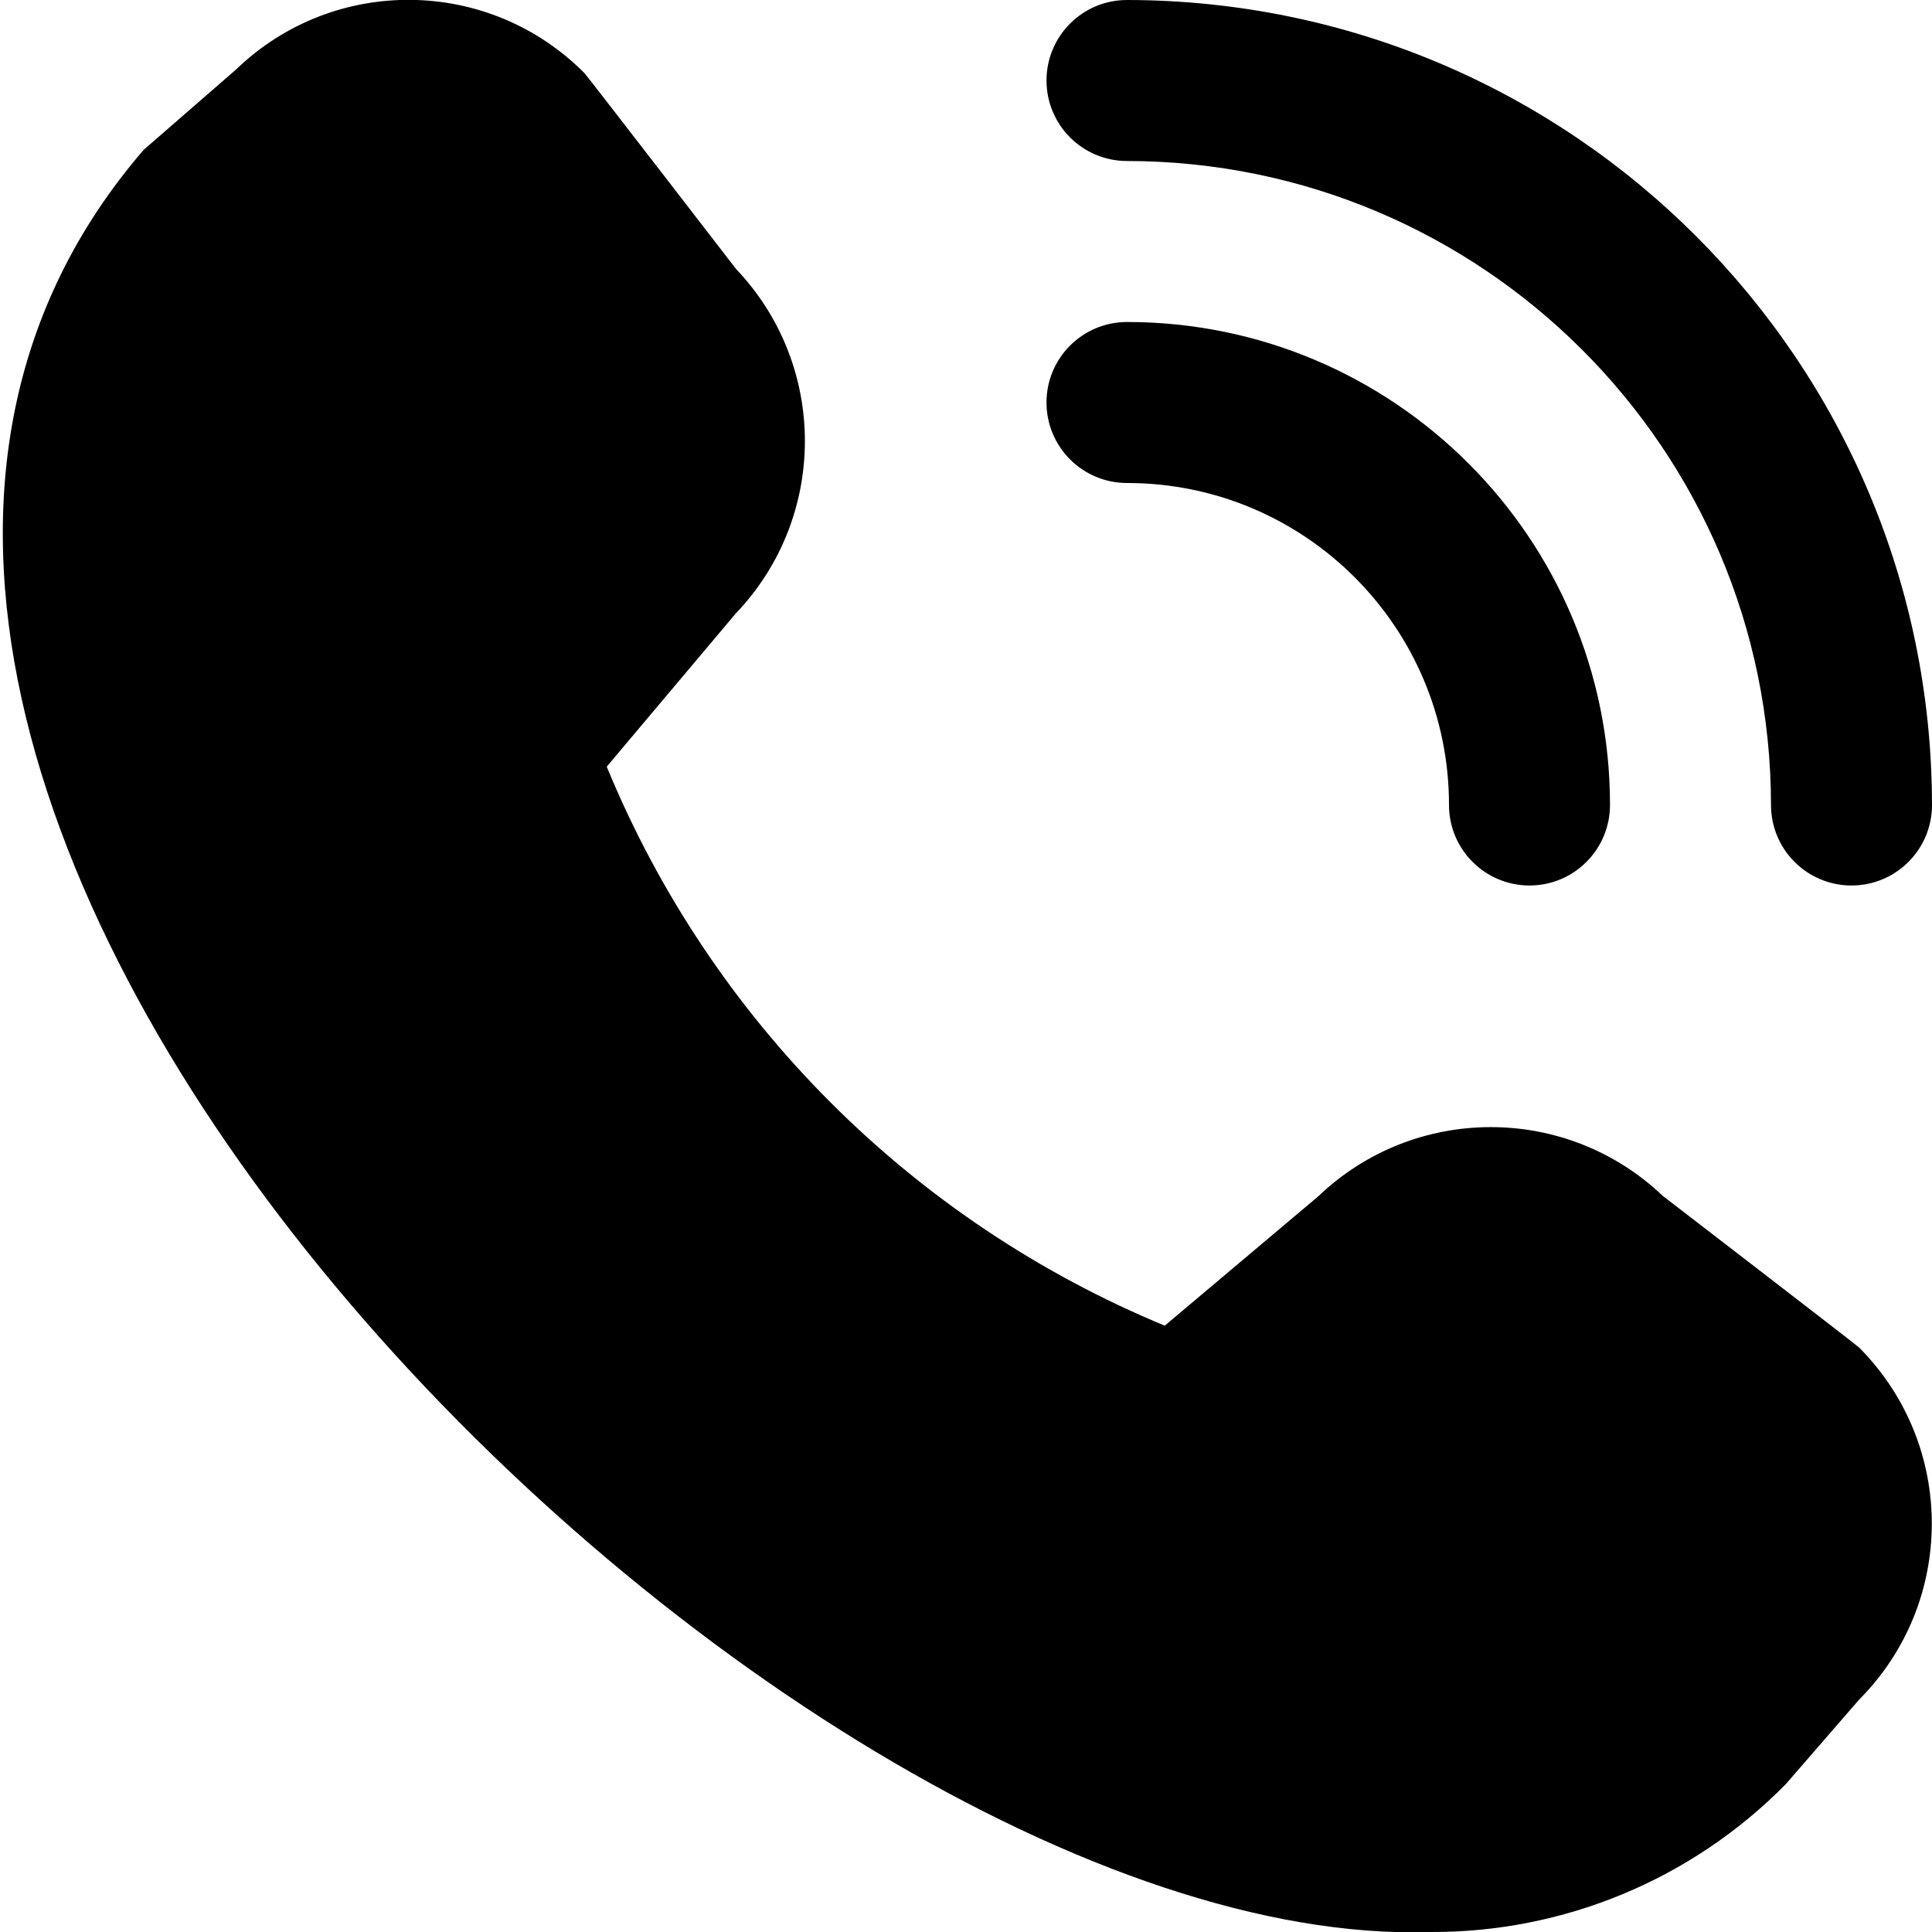
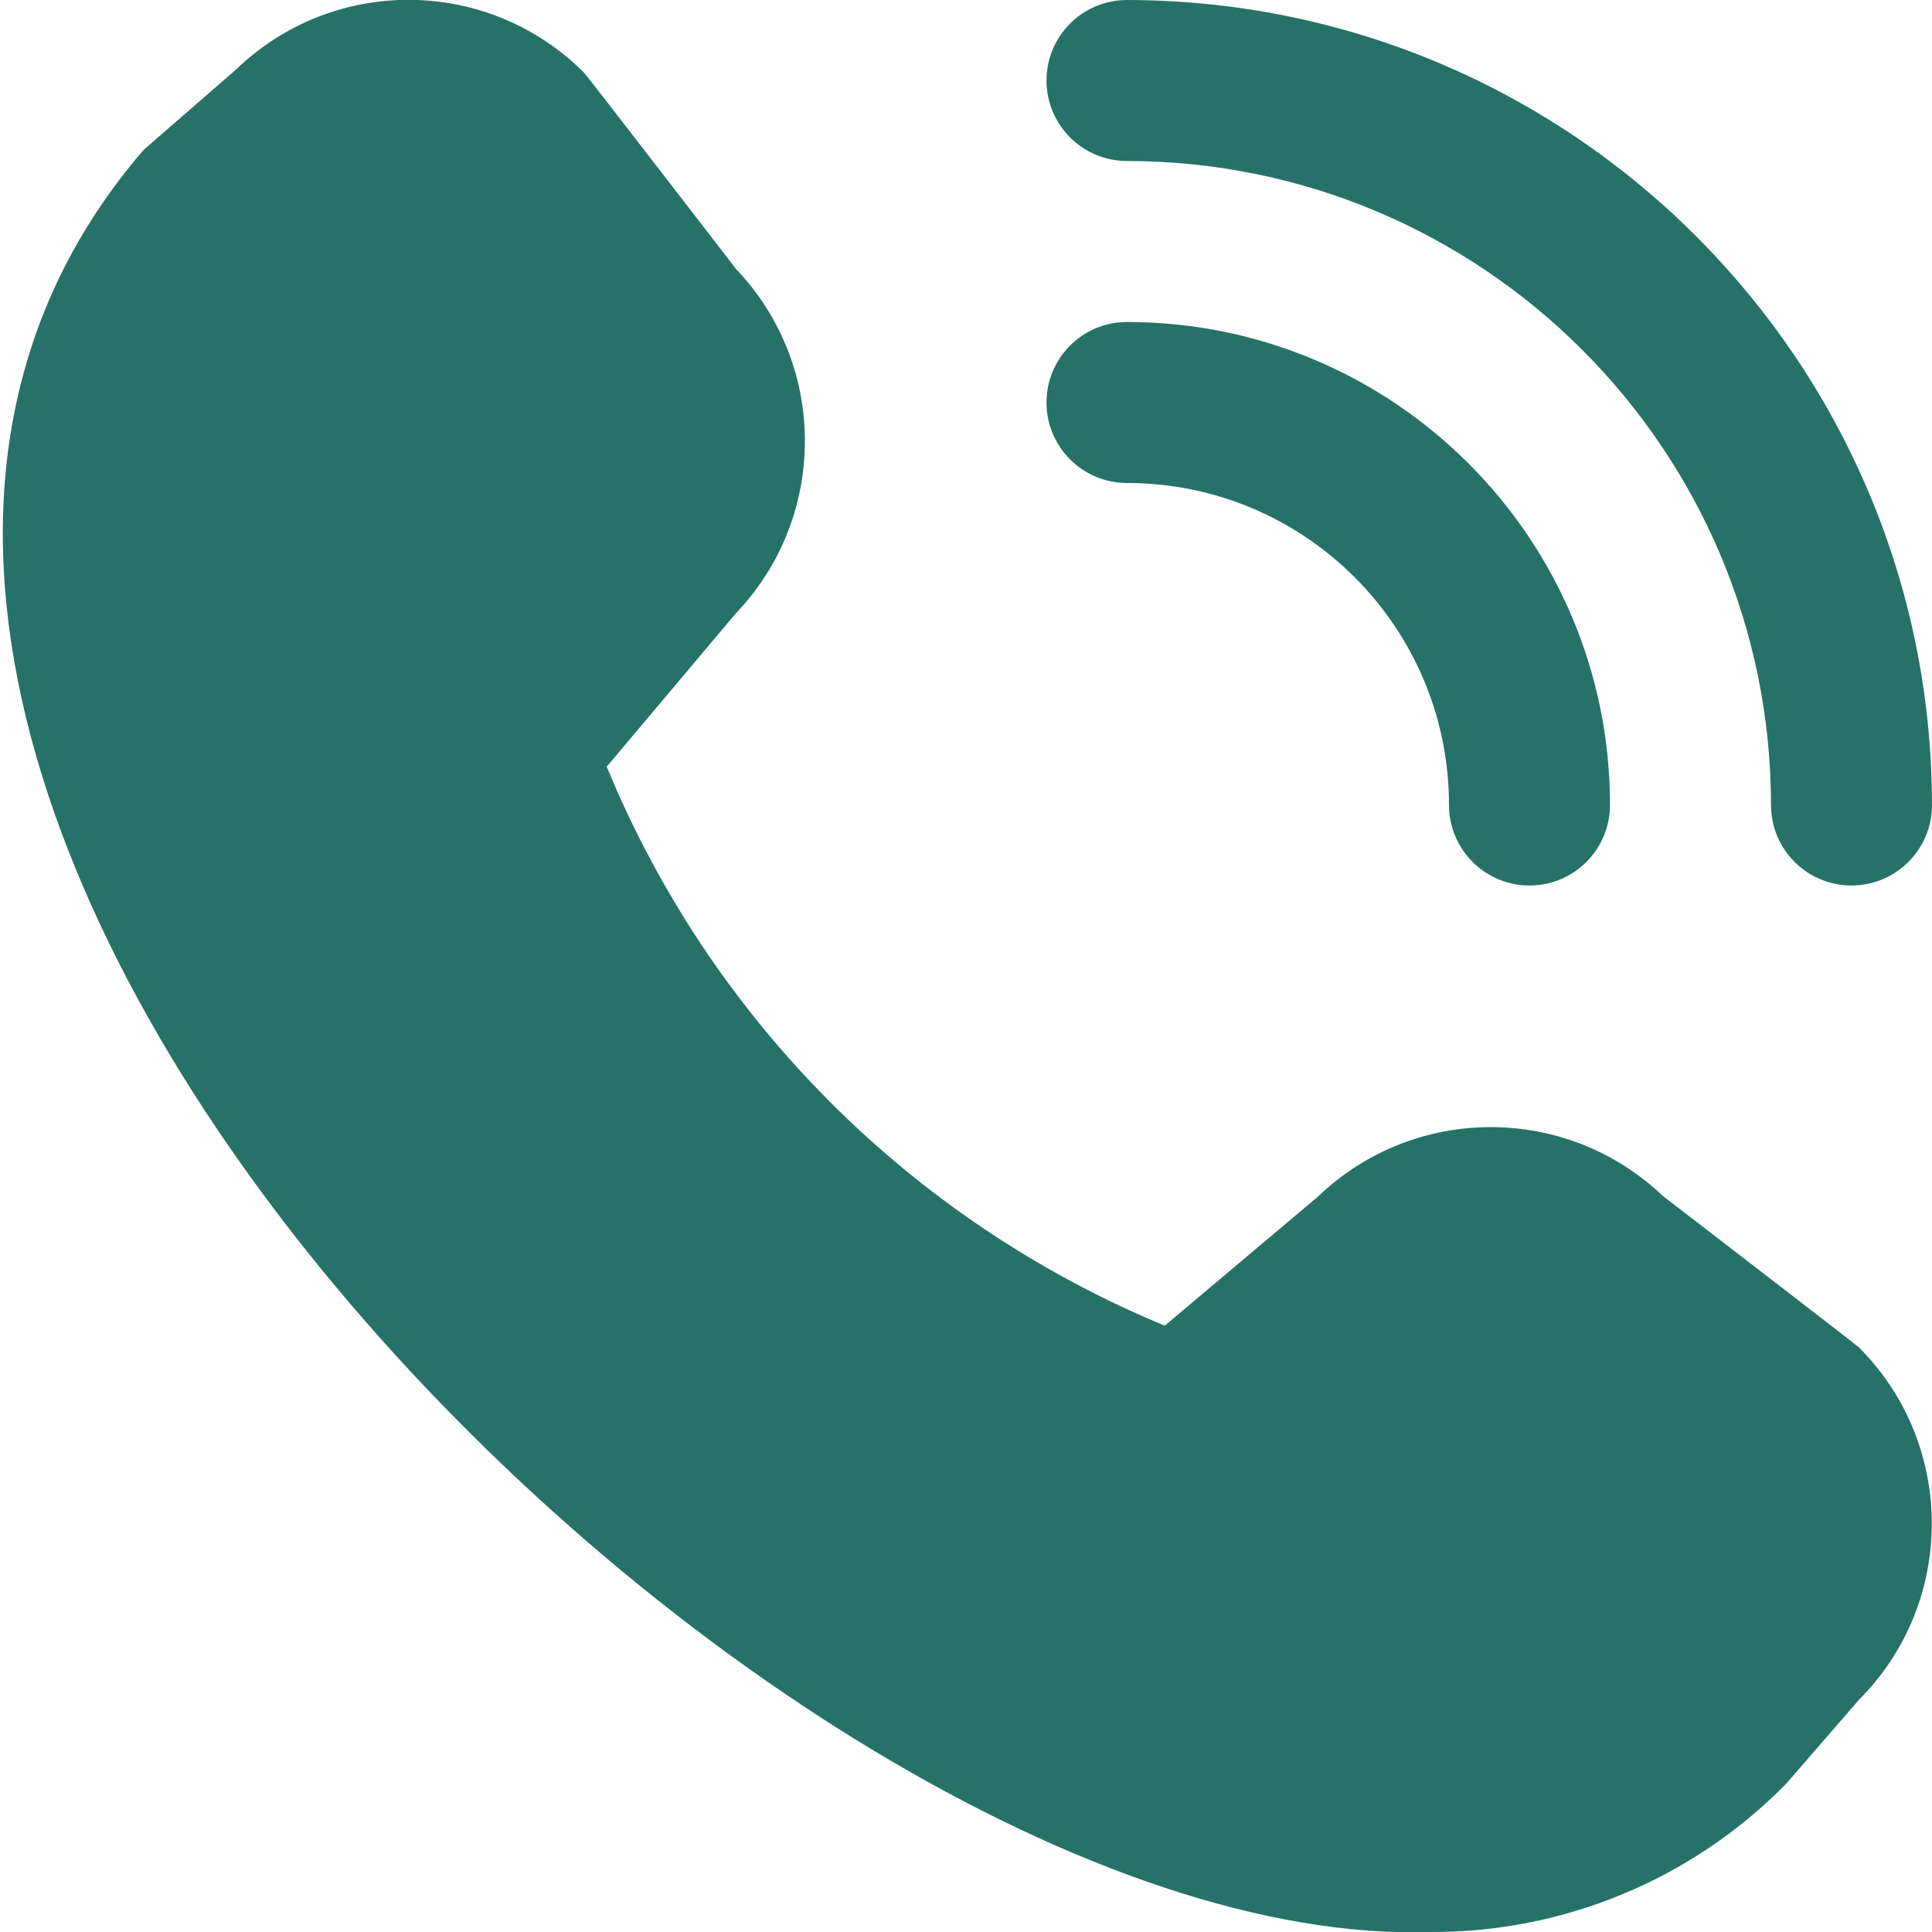
- <svg xmlns="http://www.w3.org/2000/svg" id="Layer_1" data-name="Layer 1" viewBox="0 0 24 24" width="512" height="512">
+ <svg xmlns="http://www.w3.org/2000/svg" id="Layer_1" fill="#267268" data-name="Layer 1" viewBox="0 0 24 24" width="512" height="512">
  <path d="M23,11a1,1,0,0,1-1-1,8.008,8.008,0,0,0-8-8,1,1,0,0,1,0-2A10.011,10.011,0,0,1,24,10,1,1,0,0,1,23,11Zm-3-1a6,6,0,0,0-6-6,1,1,0,1,0,0,2,4,4,0,0,1,4,4,1,1,0,0,0,2,0Zm2.183,12.164.91-1.049a3.1,3.1,0,0,0,0-4.377c-.031-.031-2.437-1.882-2.437-1.882a3.1,3.1,0,0,0-4.281.006l-1.906,1.606A12.784,12.784,0,0,1,7.537,9.524l1.6-1.9a3.1,3.1,0,0,0,.007-4.282S7.291.939,7.26.908A3.082,3.082,0,0,0,2.934.862l-1.15,1C-5.01,9.744,9.62,24.261,17.762,24A6.155,6.155,0,0,0,22.183,22.164Z" />
</svg>
